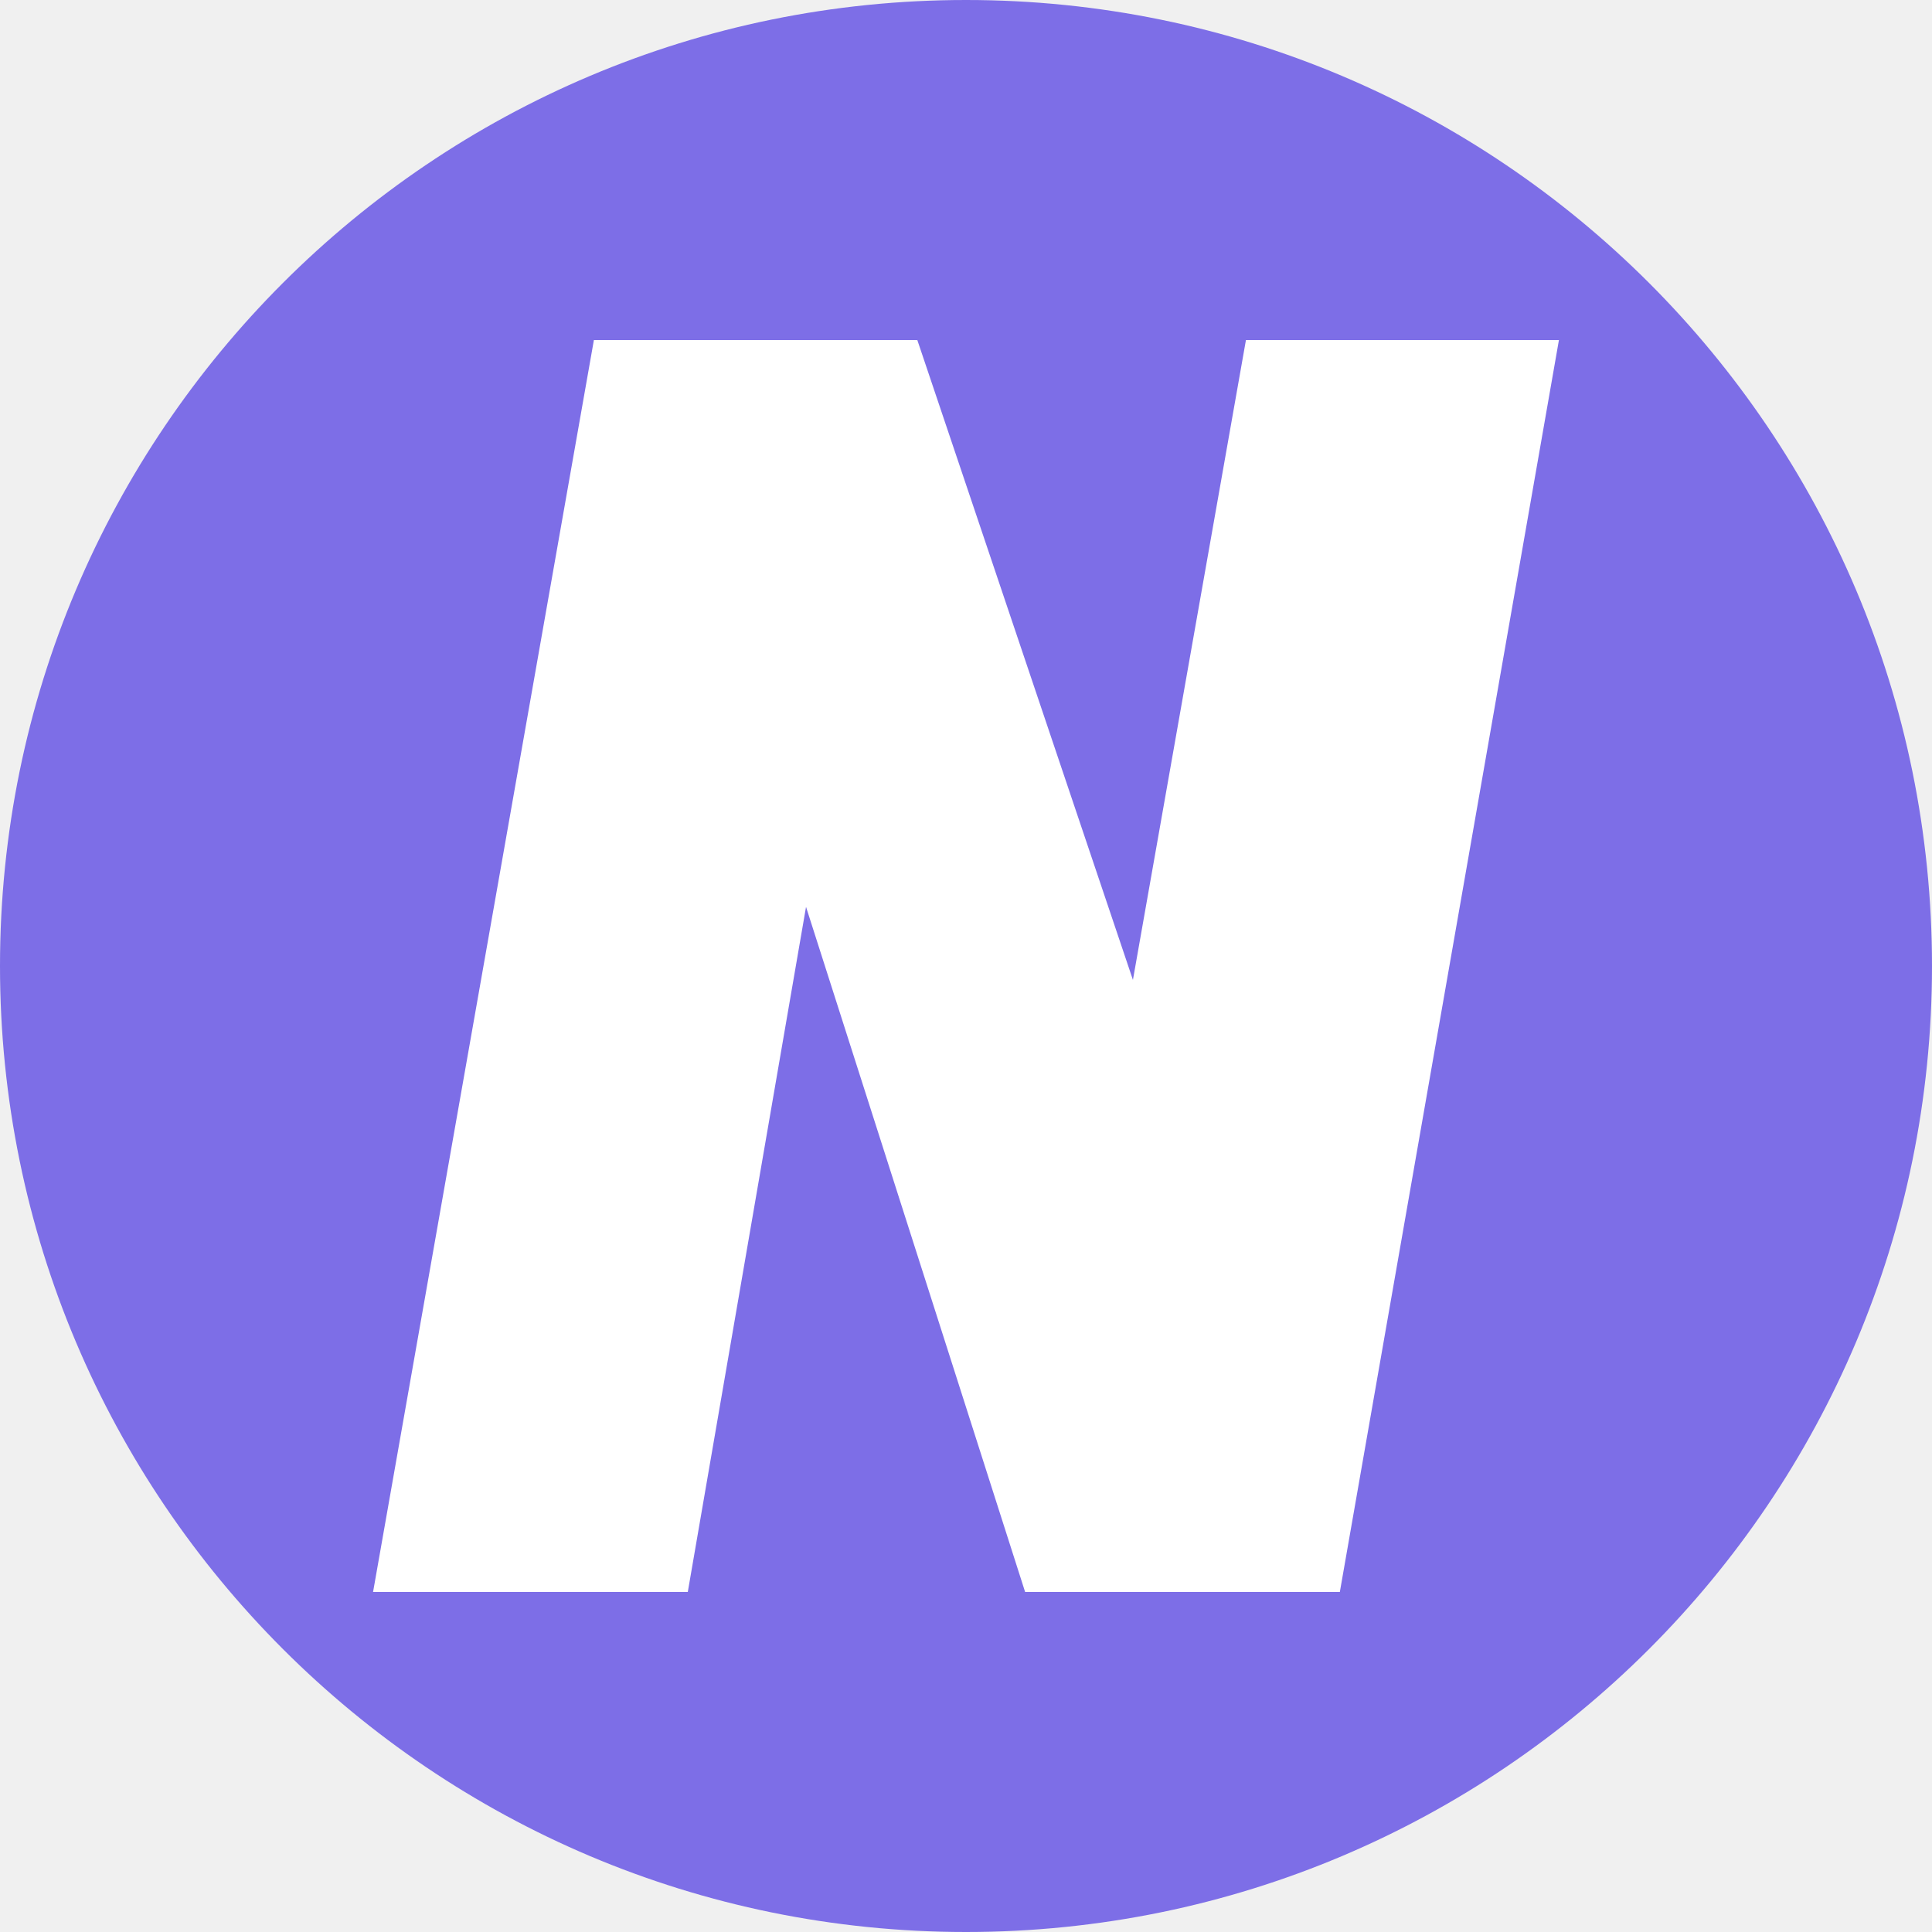
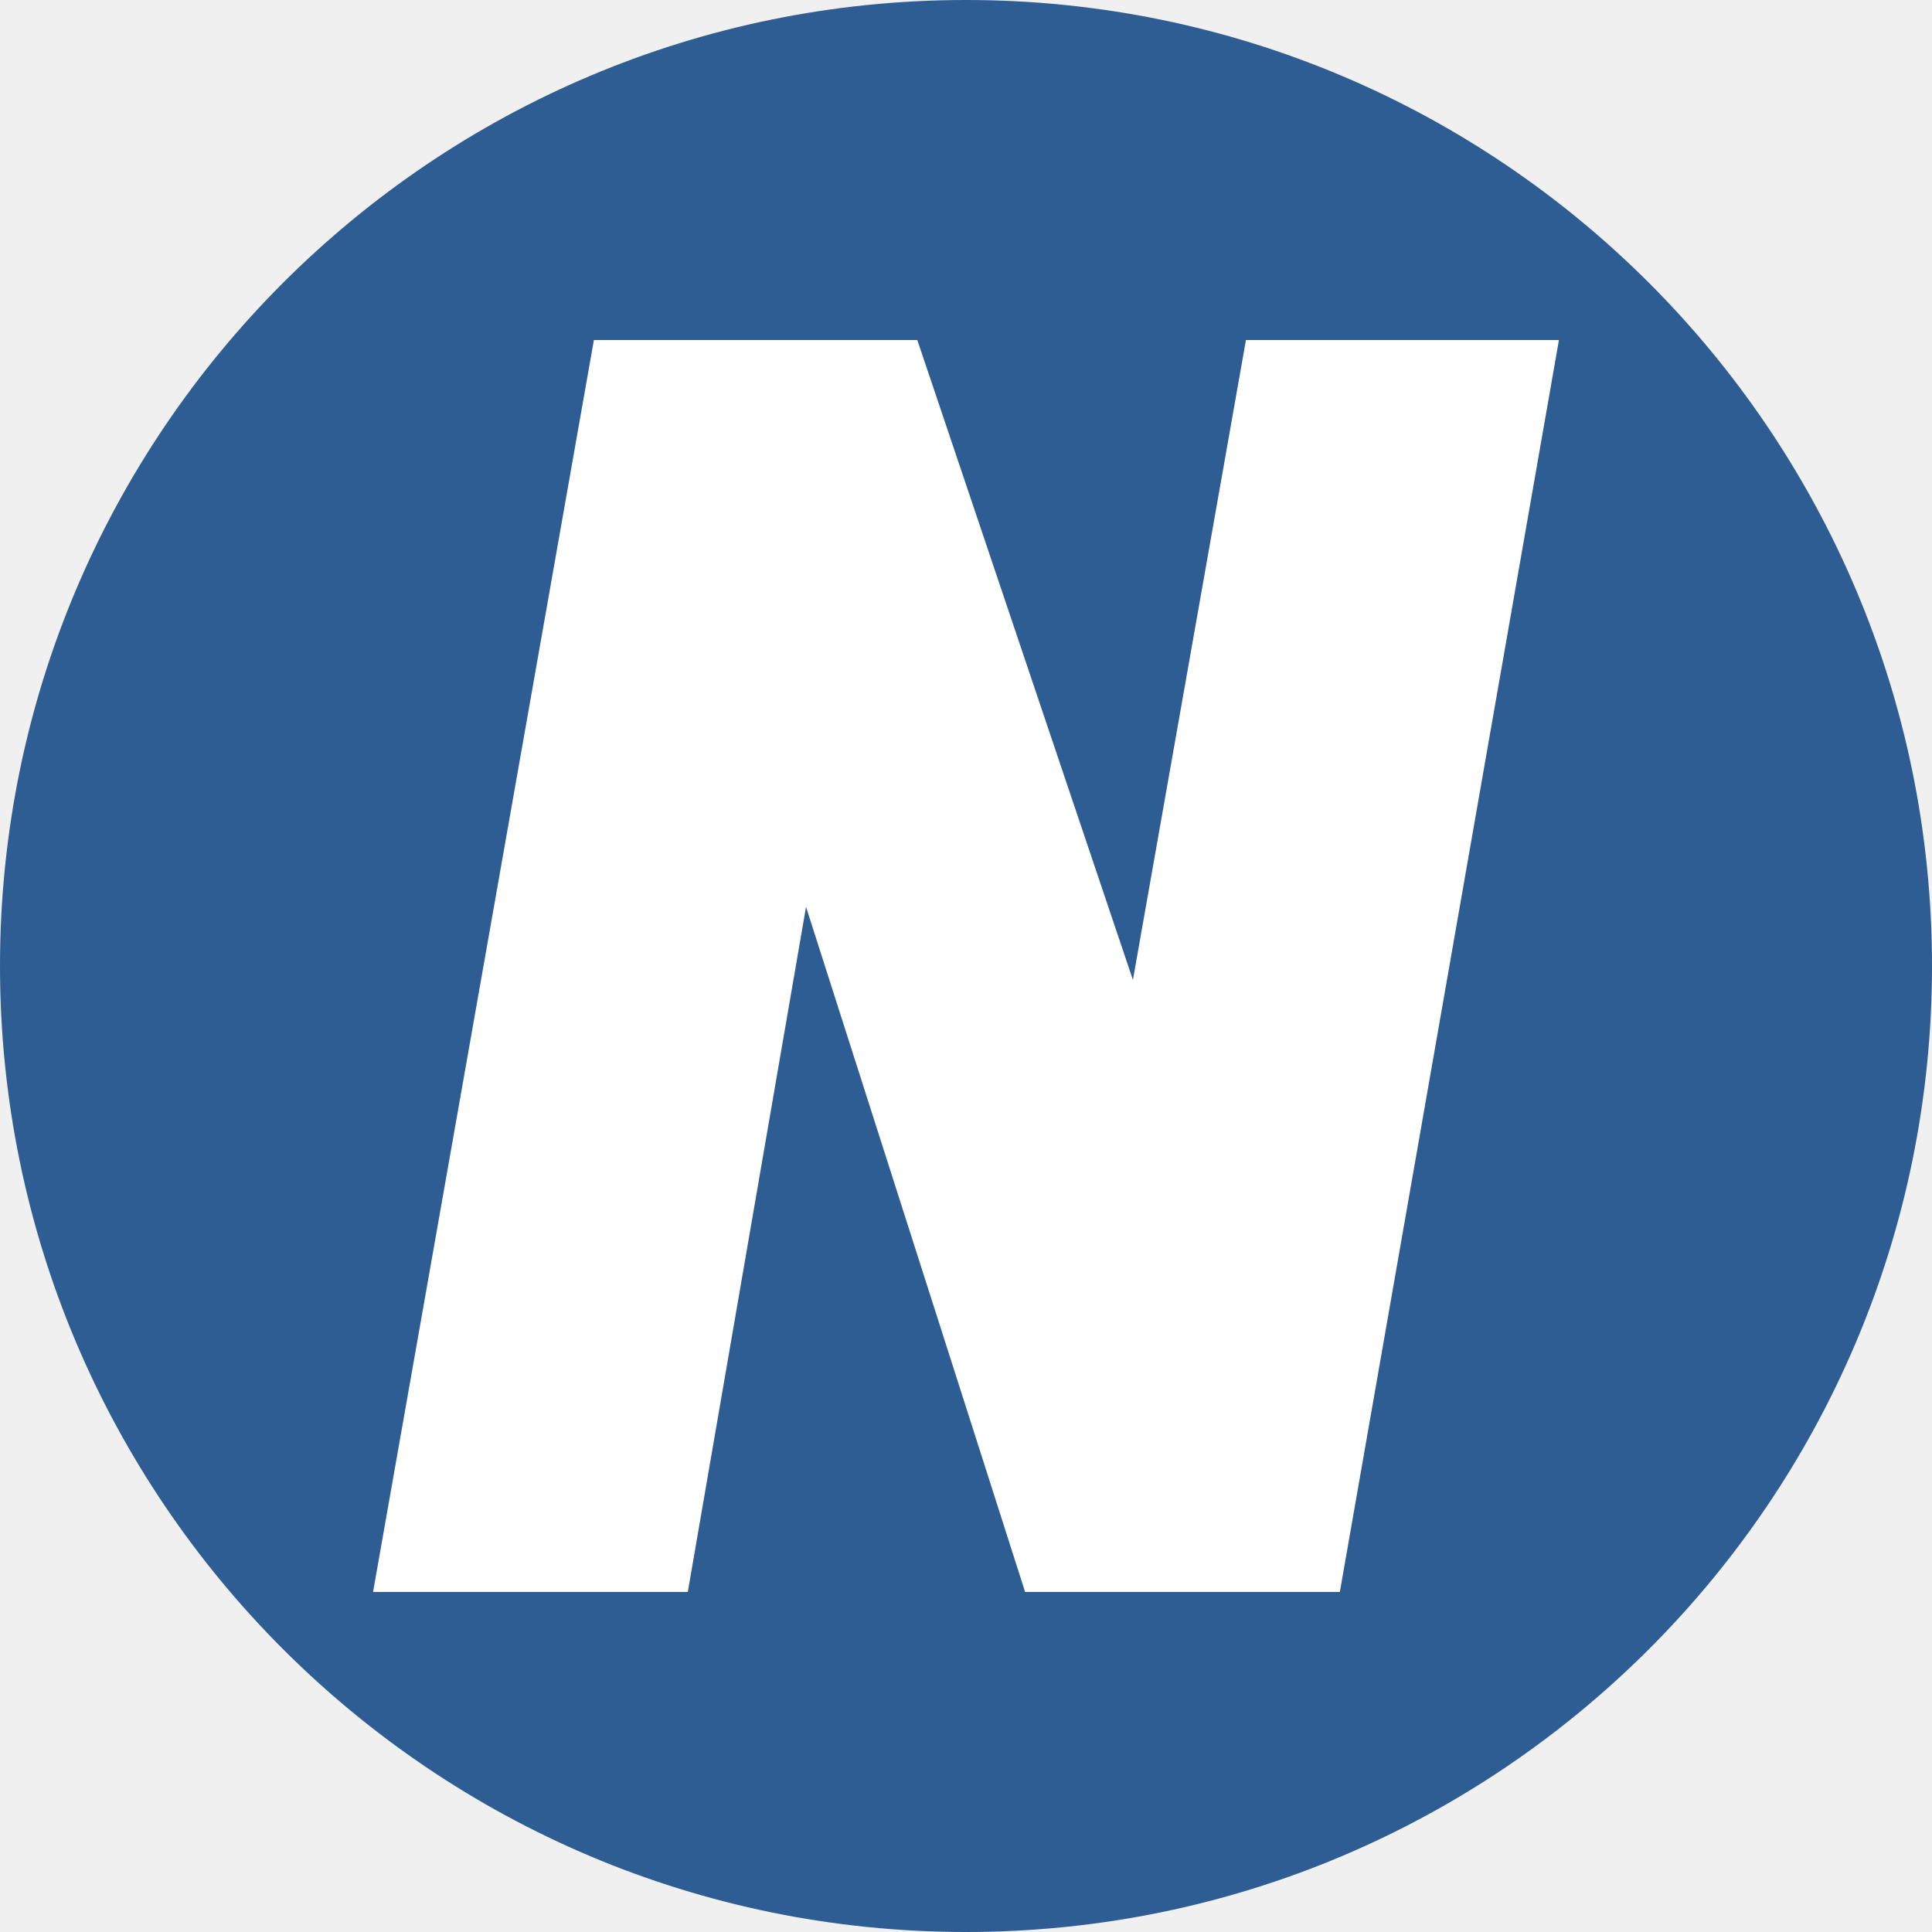
<svg xmlns="http://www.w3.org/2000/svg" width="256" height="256" viewBox="0 0 100 100">
-   <rect width="100" height="100" rx="50" fill="#7d6ee7" />
+   <rect width="100" height="100" rx="50" fill="#2e5d93" />
  <path fill="#fff" d="M64.49 17.60L80.69 17.60L69.35 82.40L53.06 82.40L41.72 46.94L35.60 82.40L19.31 82.40L30.74 17.60L47.48 17.60L58.64 50.72L64.49 17.60Z" />
</svg>
